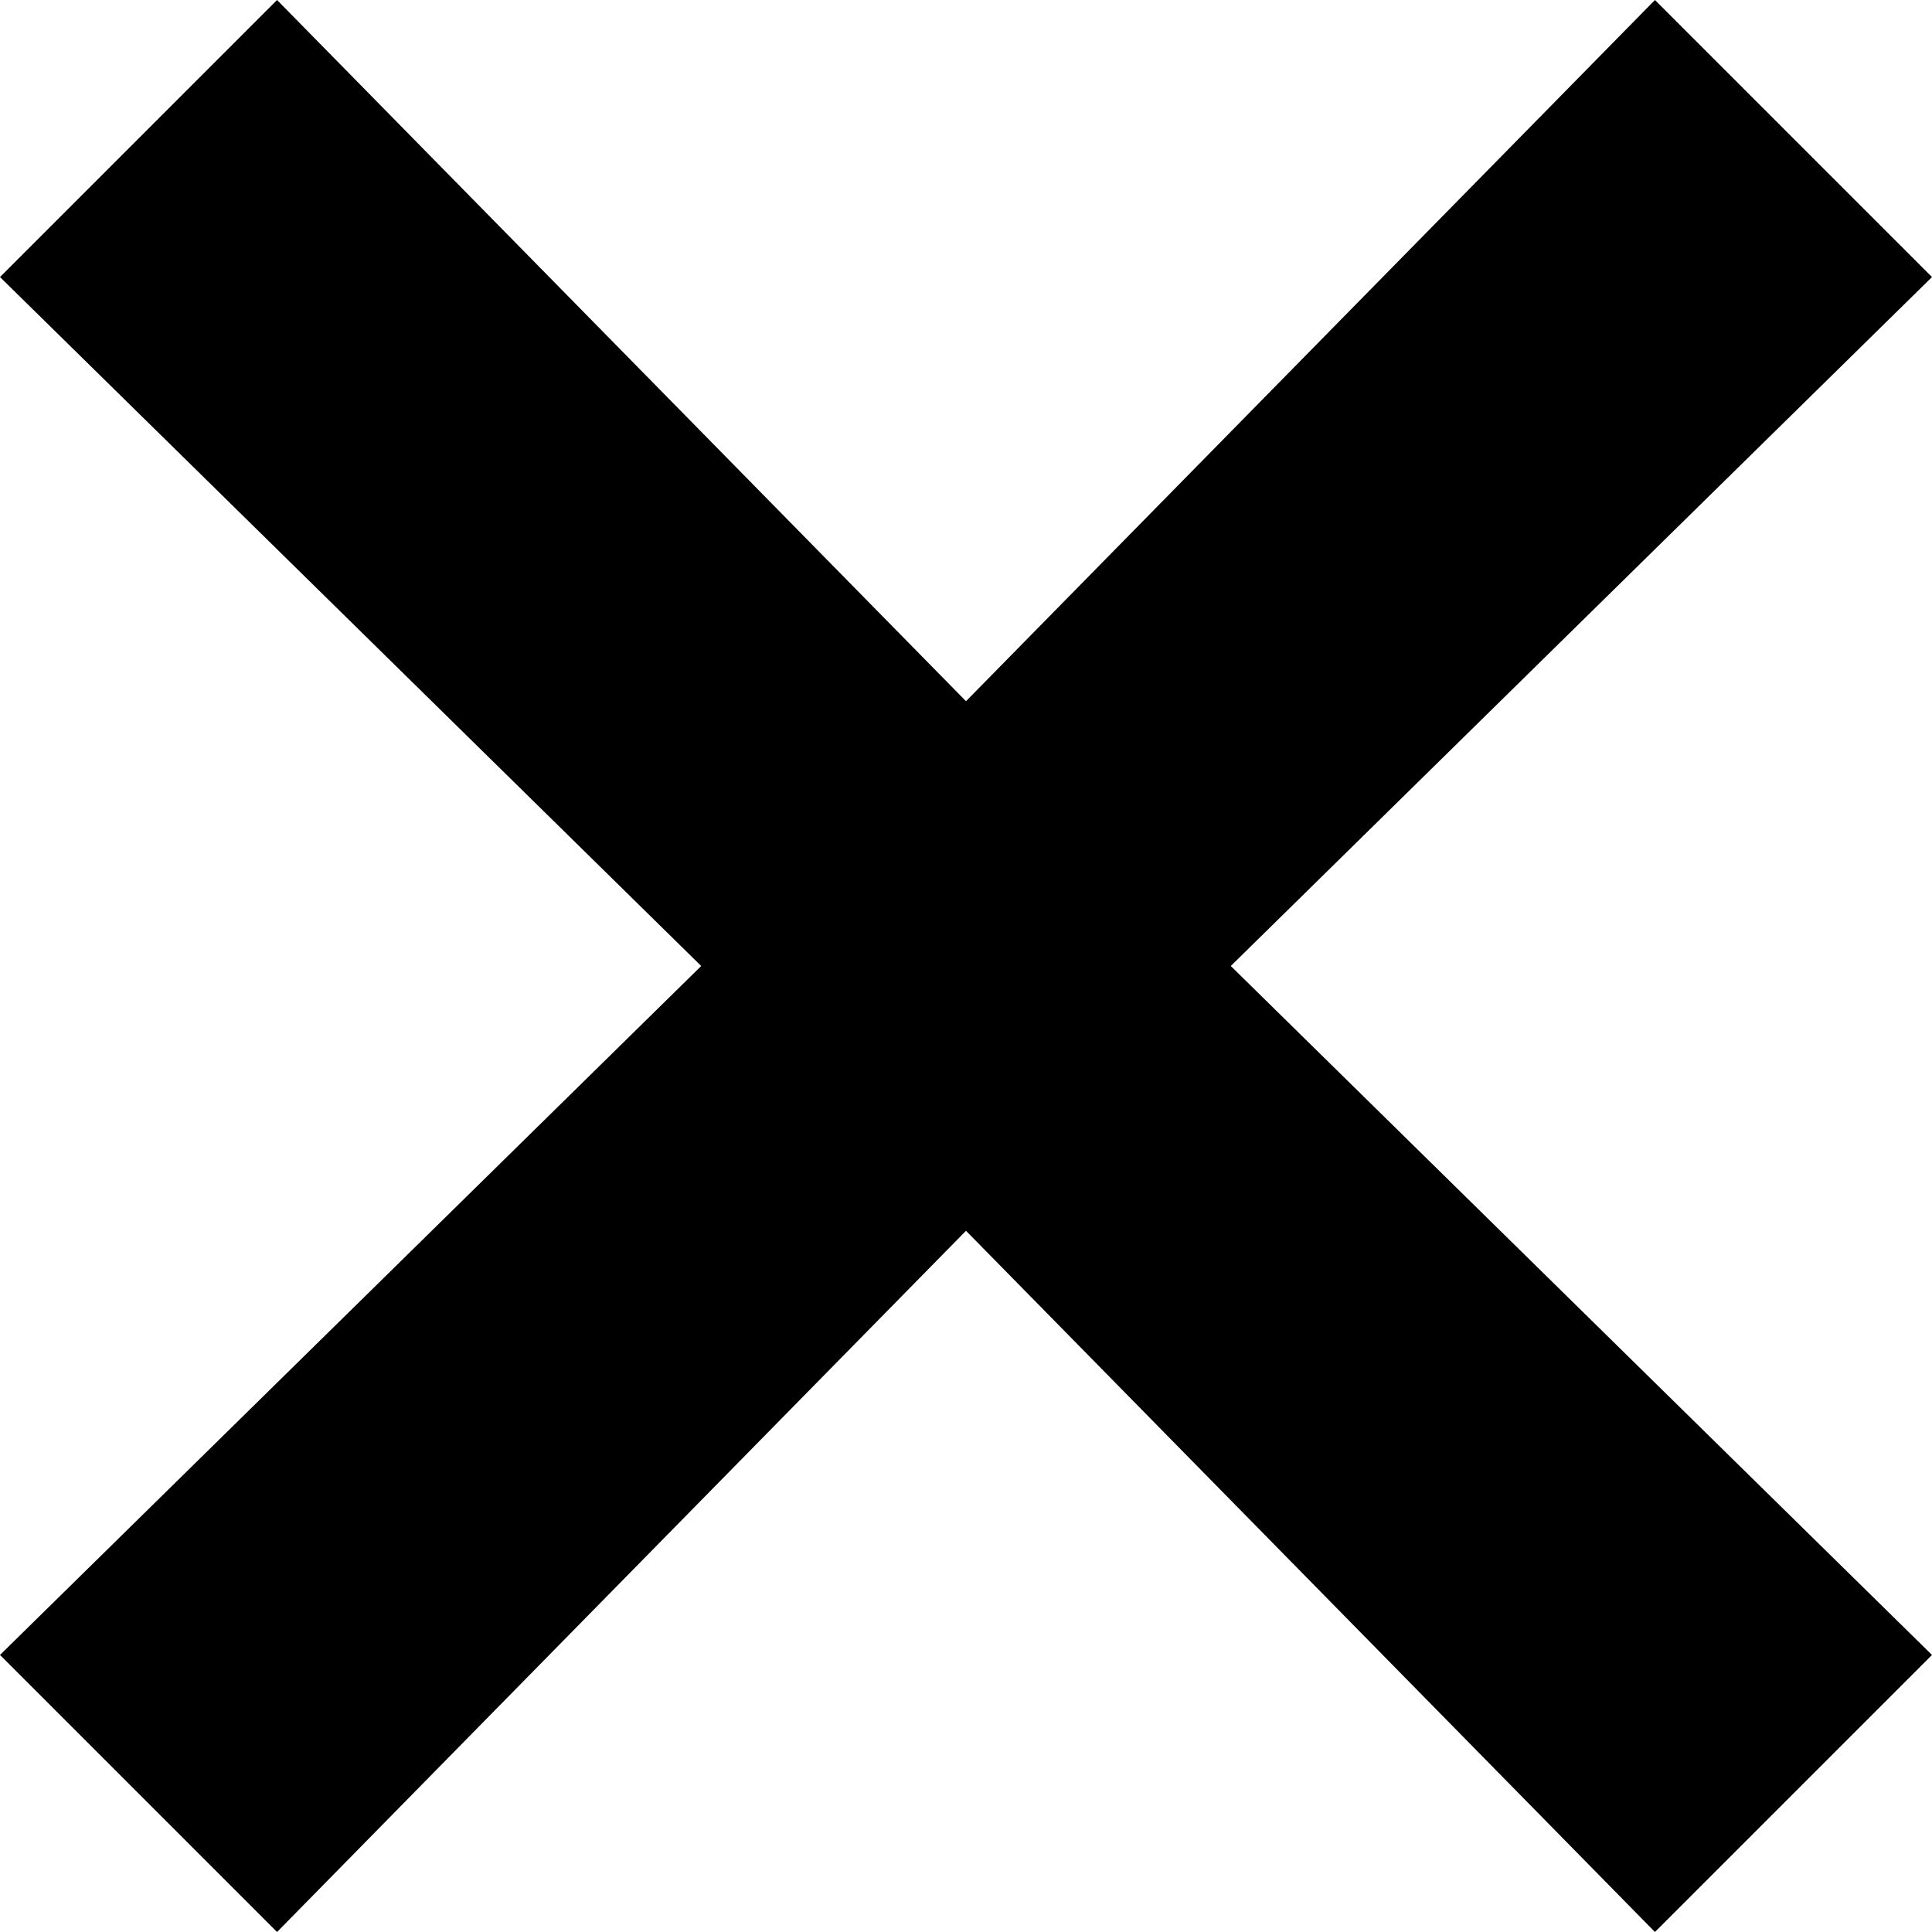
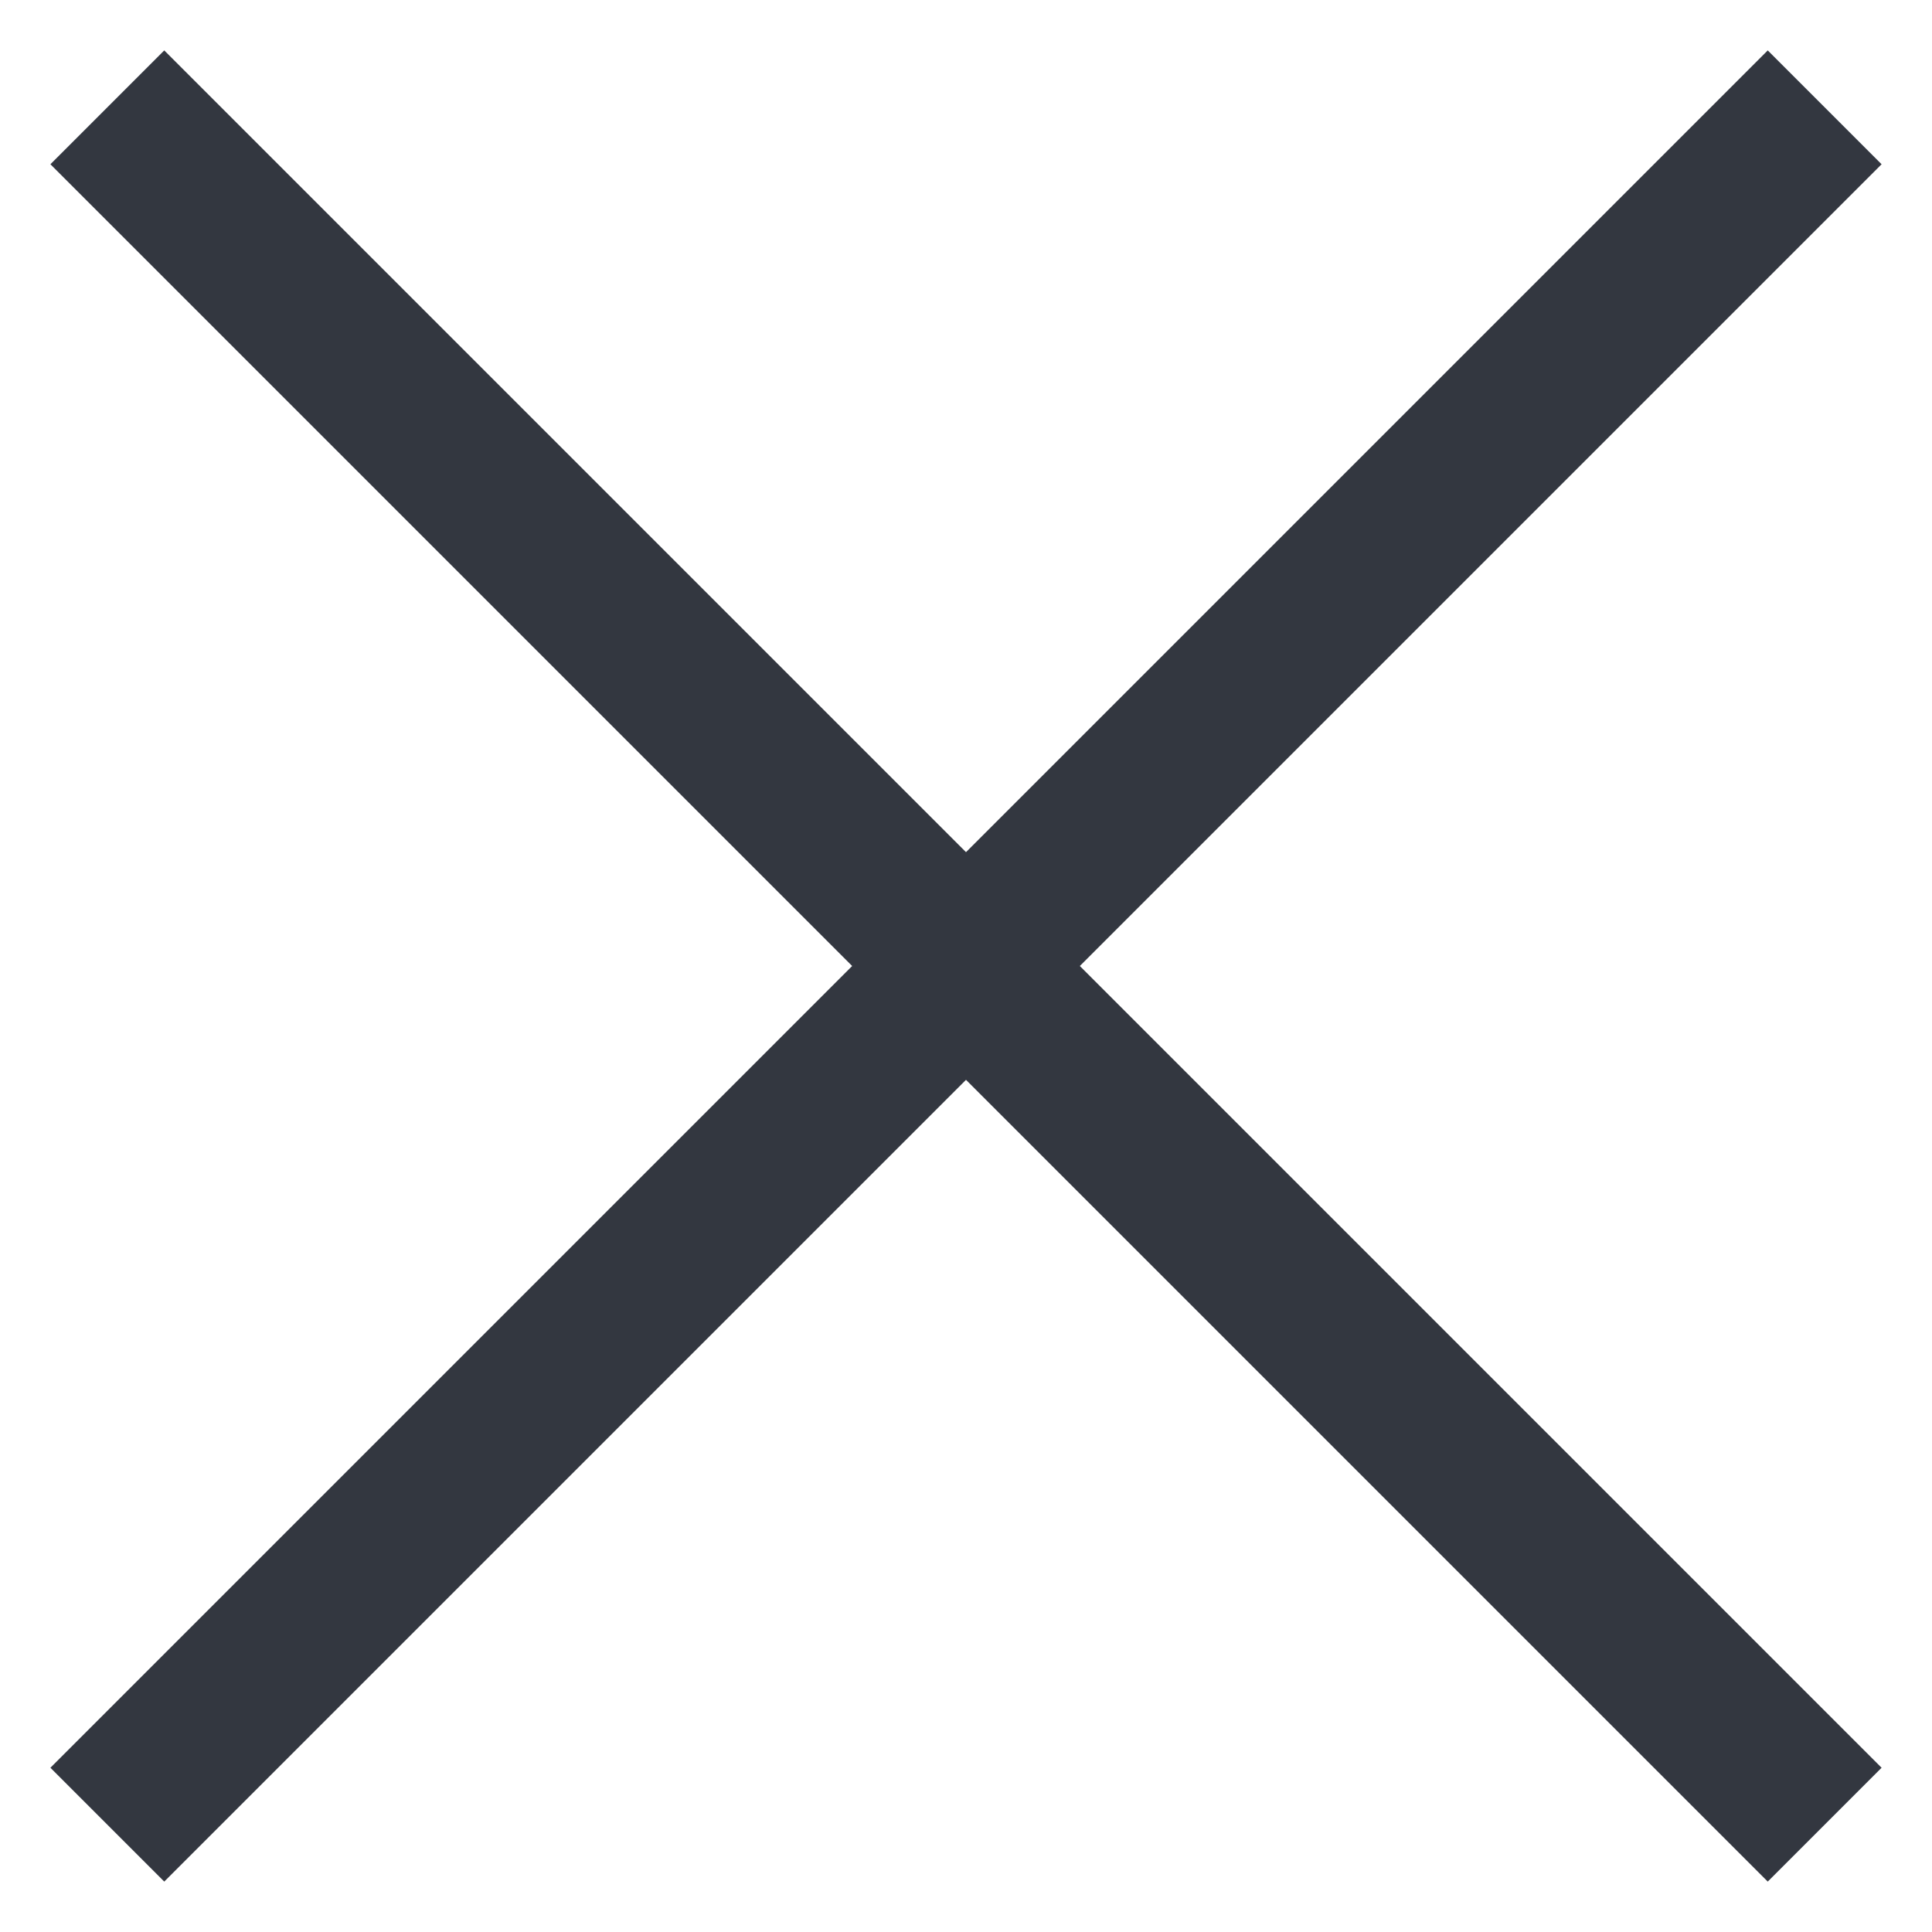
- <svg xmlns="http://www.w3.org/2000/svg" viewBox="0 0 7.88 7.88">
-   <path d="M1.13 0l2.81 2.86L6.75 0l1.13 1.13-2.86 2.81 2.86 2.81-1.13 1.13-2.81-2.86-2.81 2.86L0 6.75l2.86-2.81L0 1.13 1.13 0z" />
+ <svg xmlns="http://www.w3.org/2000/svg" viewBox="0 0 18 18">
+   <defs>
+     <style>.a{fill:none;stroke:#333740;stroke-miterlimit:10;stroke-width:1.5px;}</style>
+   </defs>
+   <path class="a" d="M1,1,17,17M17,1,1,17" />
</svg>
